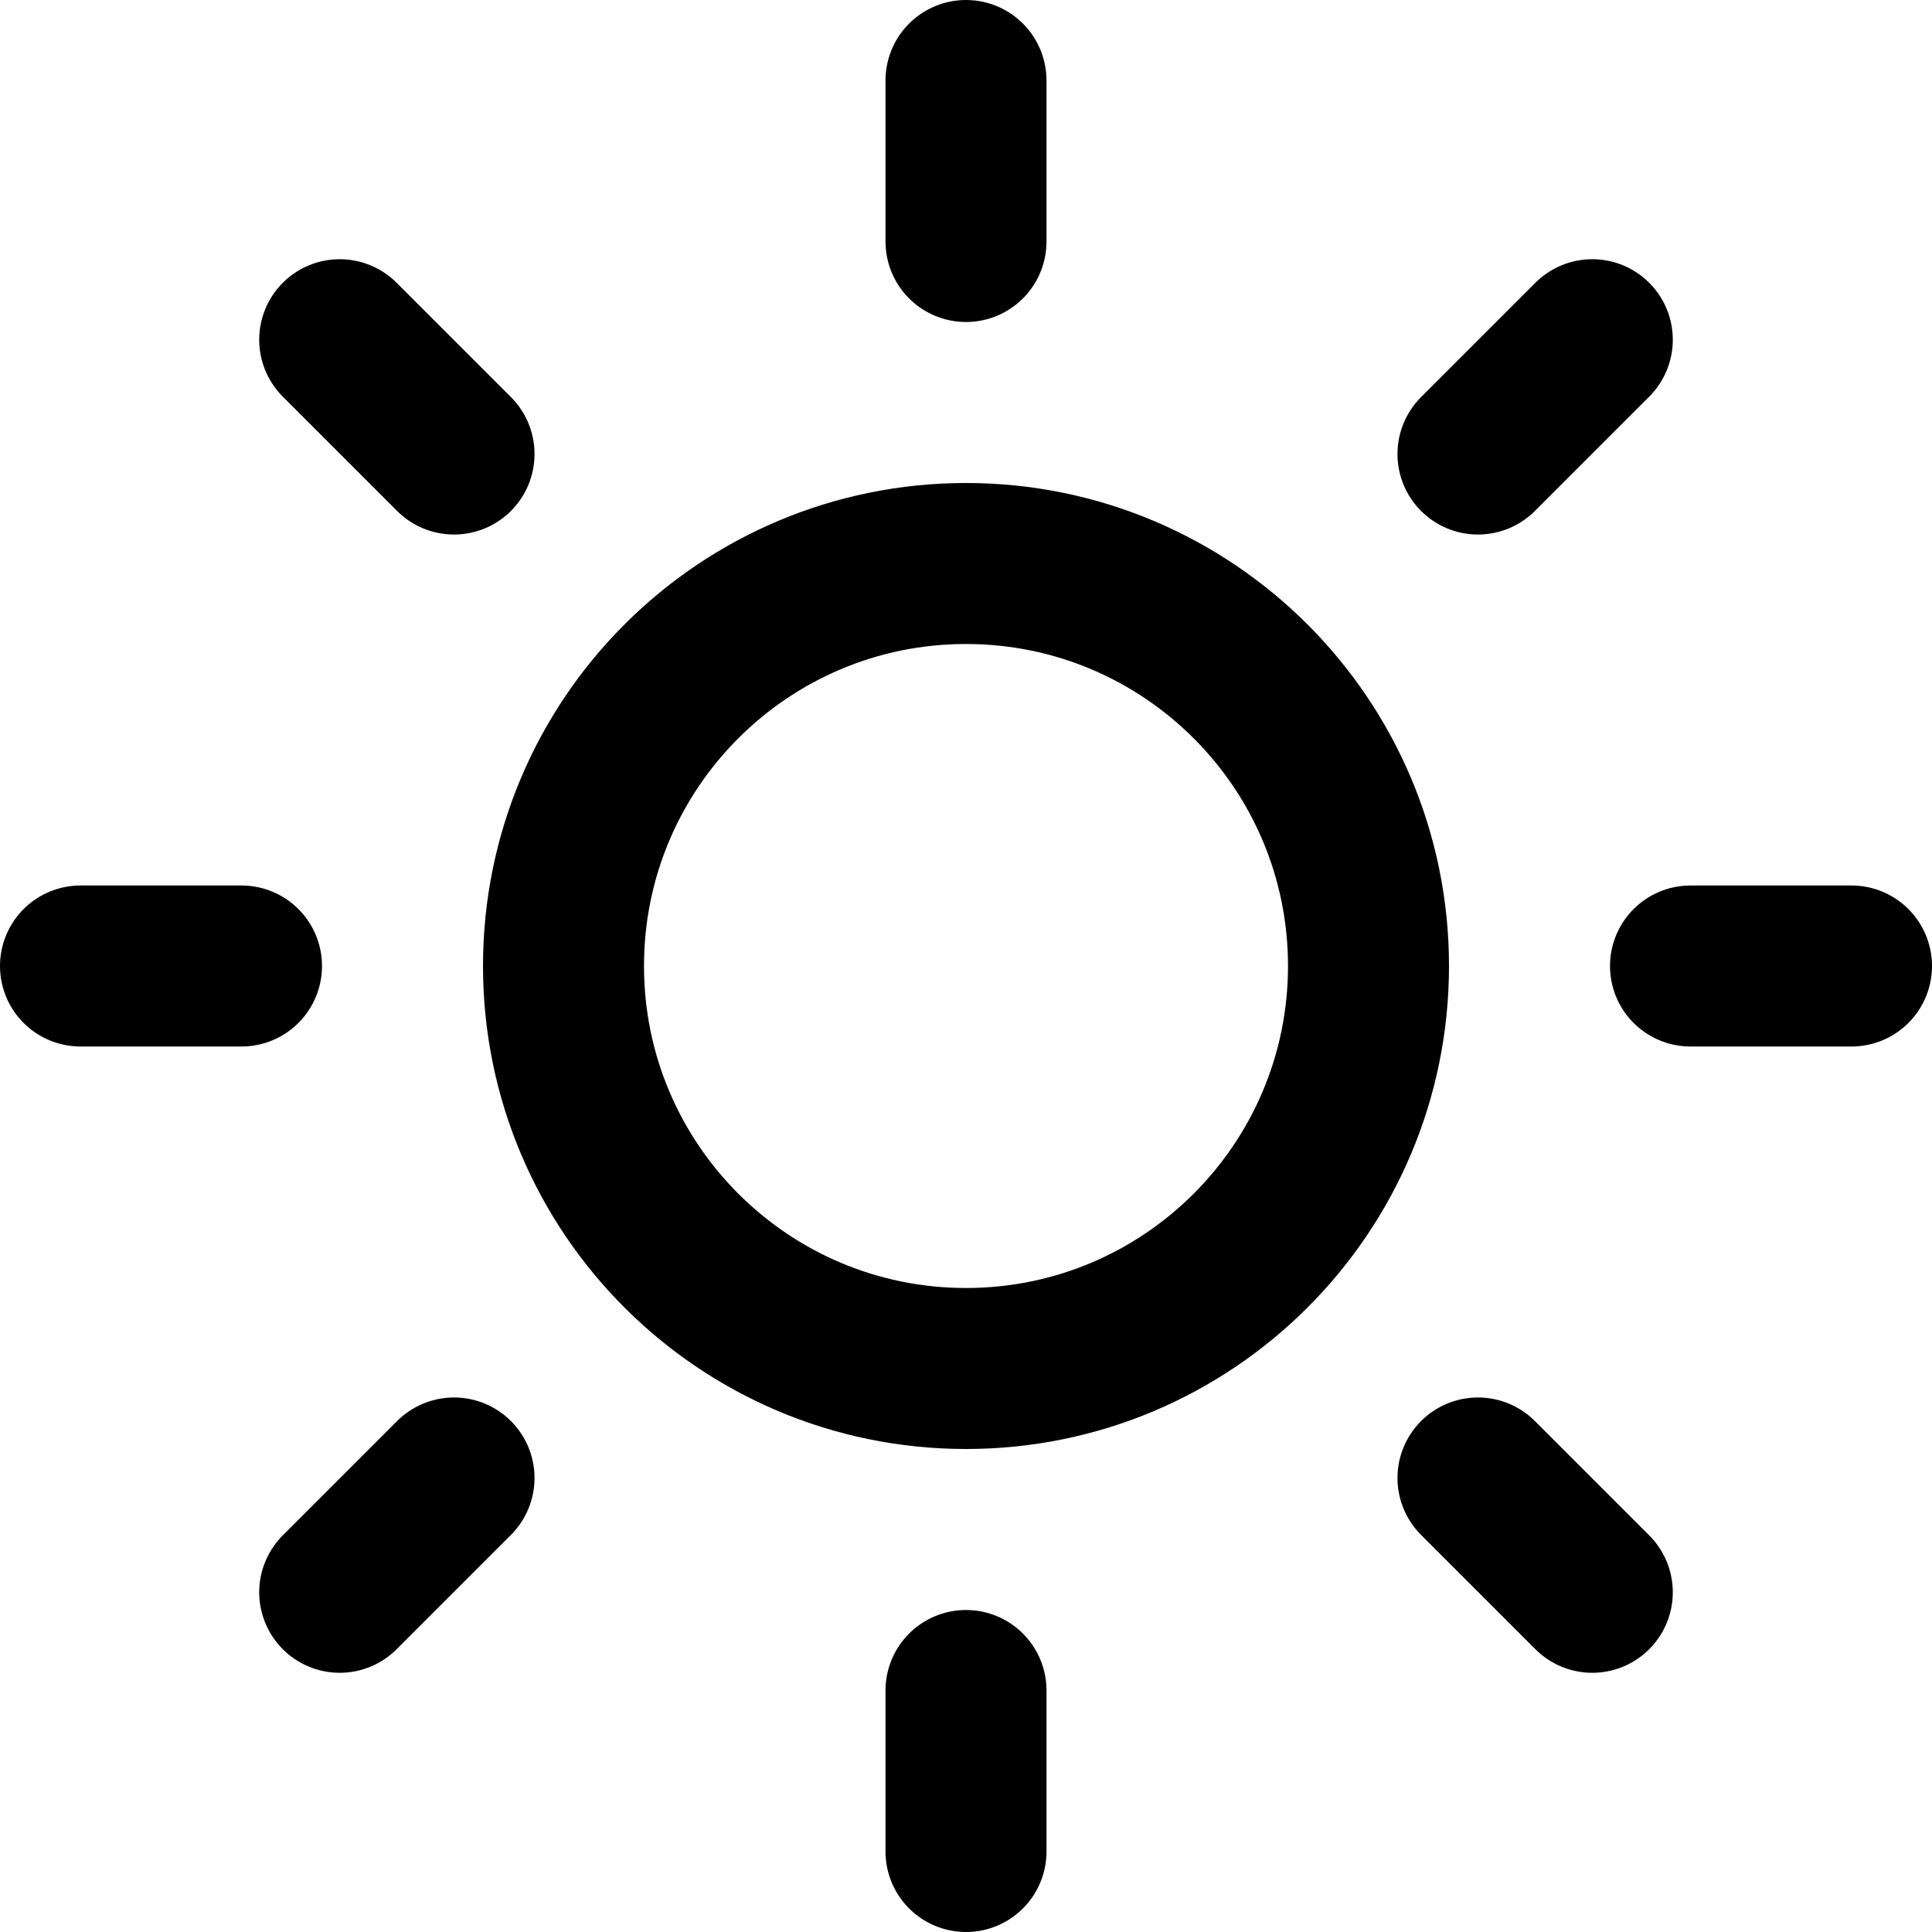
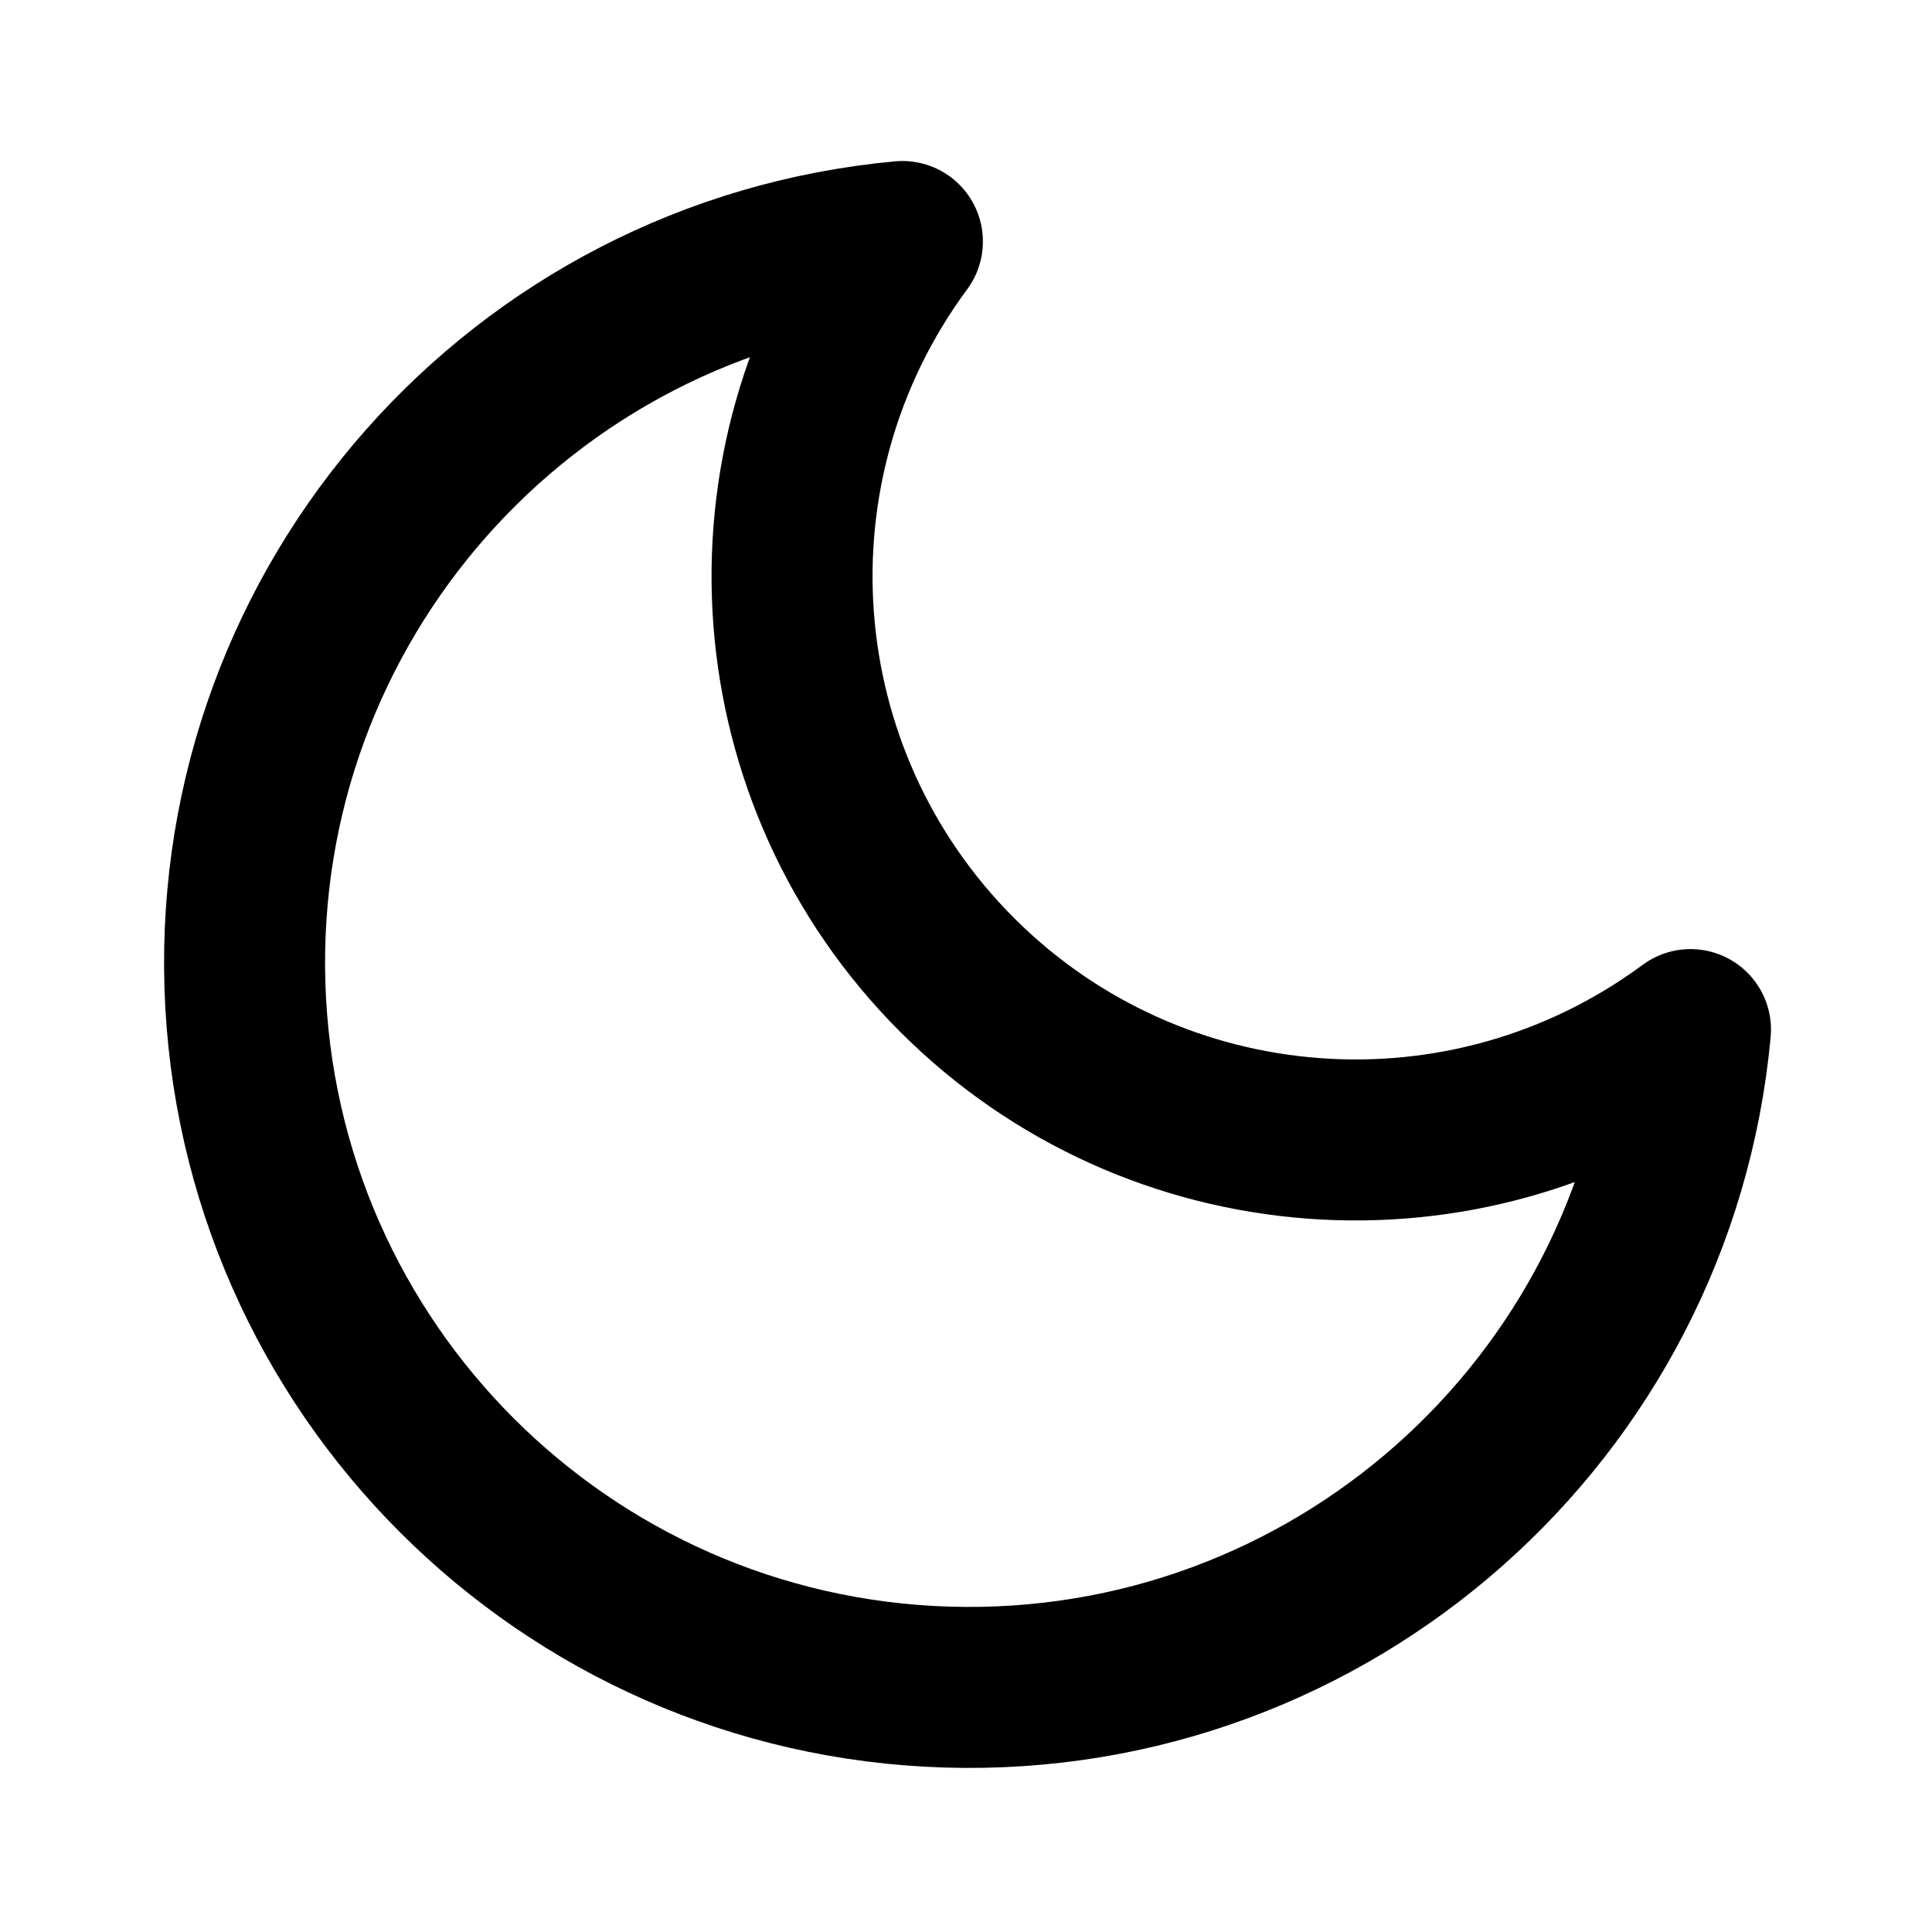
- <svg xmlns="http://www.w3.org/2000/svg" width="24" height="24" viewBox="0 0 24 24" fill="none" stroke="currentColor" stroke-width="2" stroke-linecap="round" stroke-linejoin="round" class="feather feather-sun">
-   <circle cx="12" cy="12" r="5" />
-   <line x1="12" y1="1" x2="12" y2="3" />
-   <line x1="12" y1="21" x2="12" y2="23" />
-   <line x1="4.22" y1="4.22" x2="5.64" y2="5.64" />
-   <line x1="18.36" y1="18.36" x2="19.78" y2="19.78" />
-   <line x1="1" y1="12" x2="3" y2="12" />
-   <line x1="21" y1="12" x2="23" y2="12" />
-   <line x1="4.22" y1="19.78" x2="5.64" y2="18.36" />
-   <line x1="18.36" y1="5.64" x2="19.78" y2="4.22" />
+ <svg xmlns="http://www.w3.org/2000/svg" width="24" height="24" viewBox="0 0 24 24" fill="none" stroke="currentColor" stroke-width="2" stroke-linecap="round" stroke-linejoin="round" class="fill-current feather feather-moon text-primary hover:text-gray-800">
+   <path d="M21 12.79A9 9 0 1 1 11.21 3 7 7 0 0 0 21 12.79z" />
</svg>
